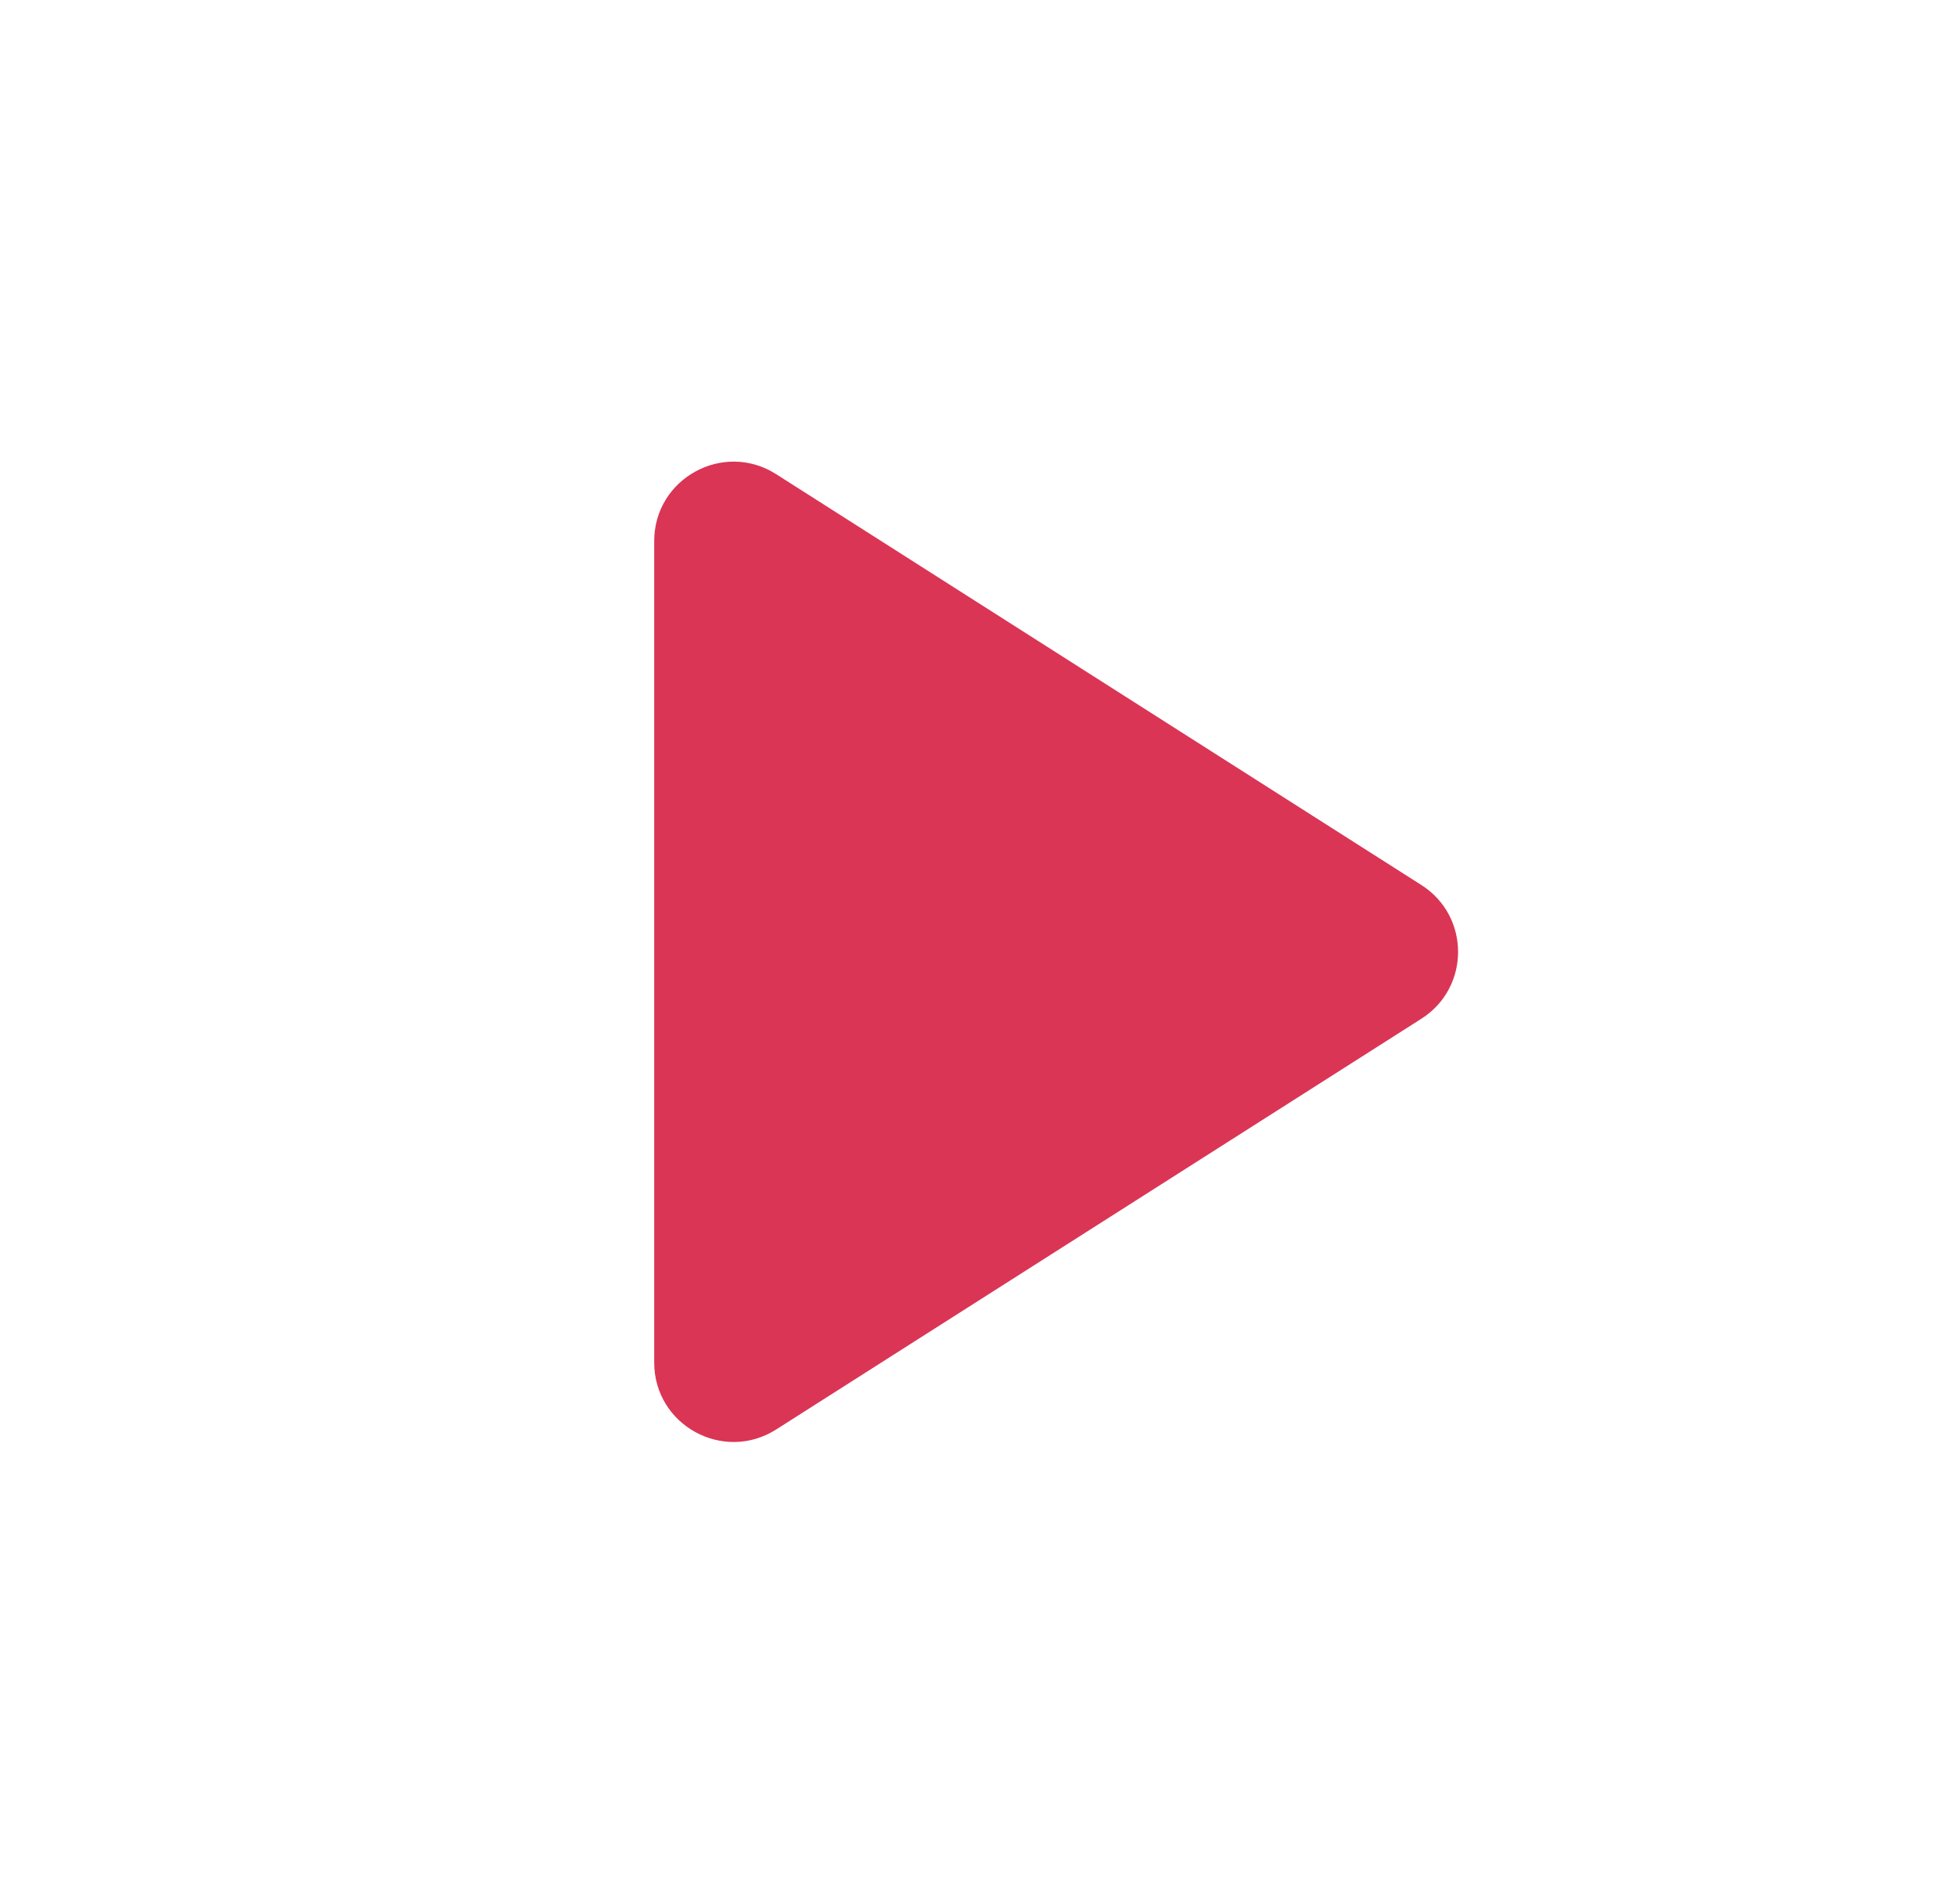
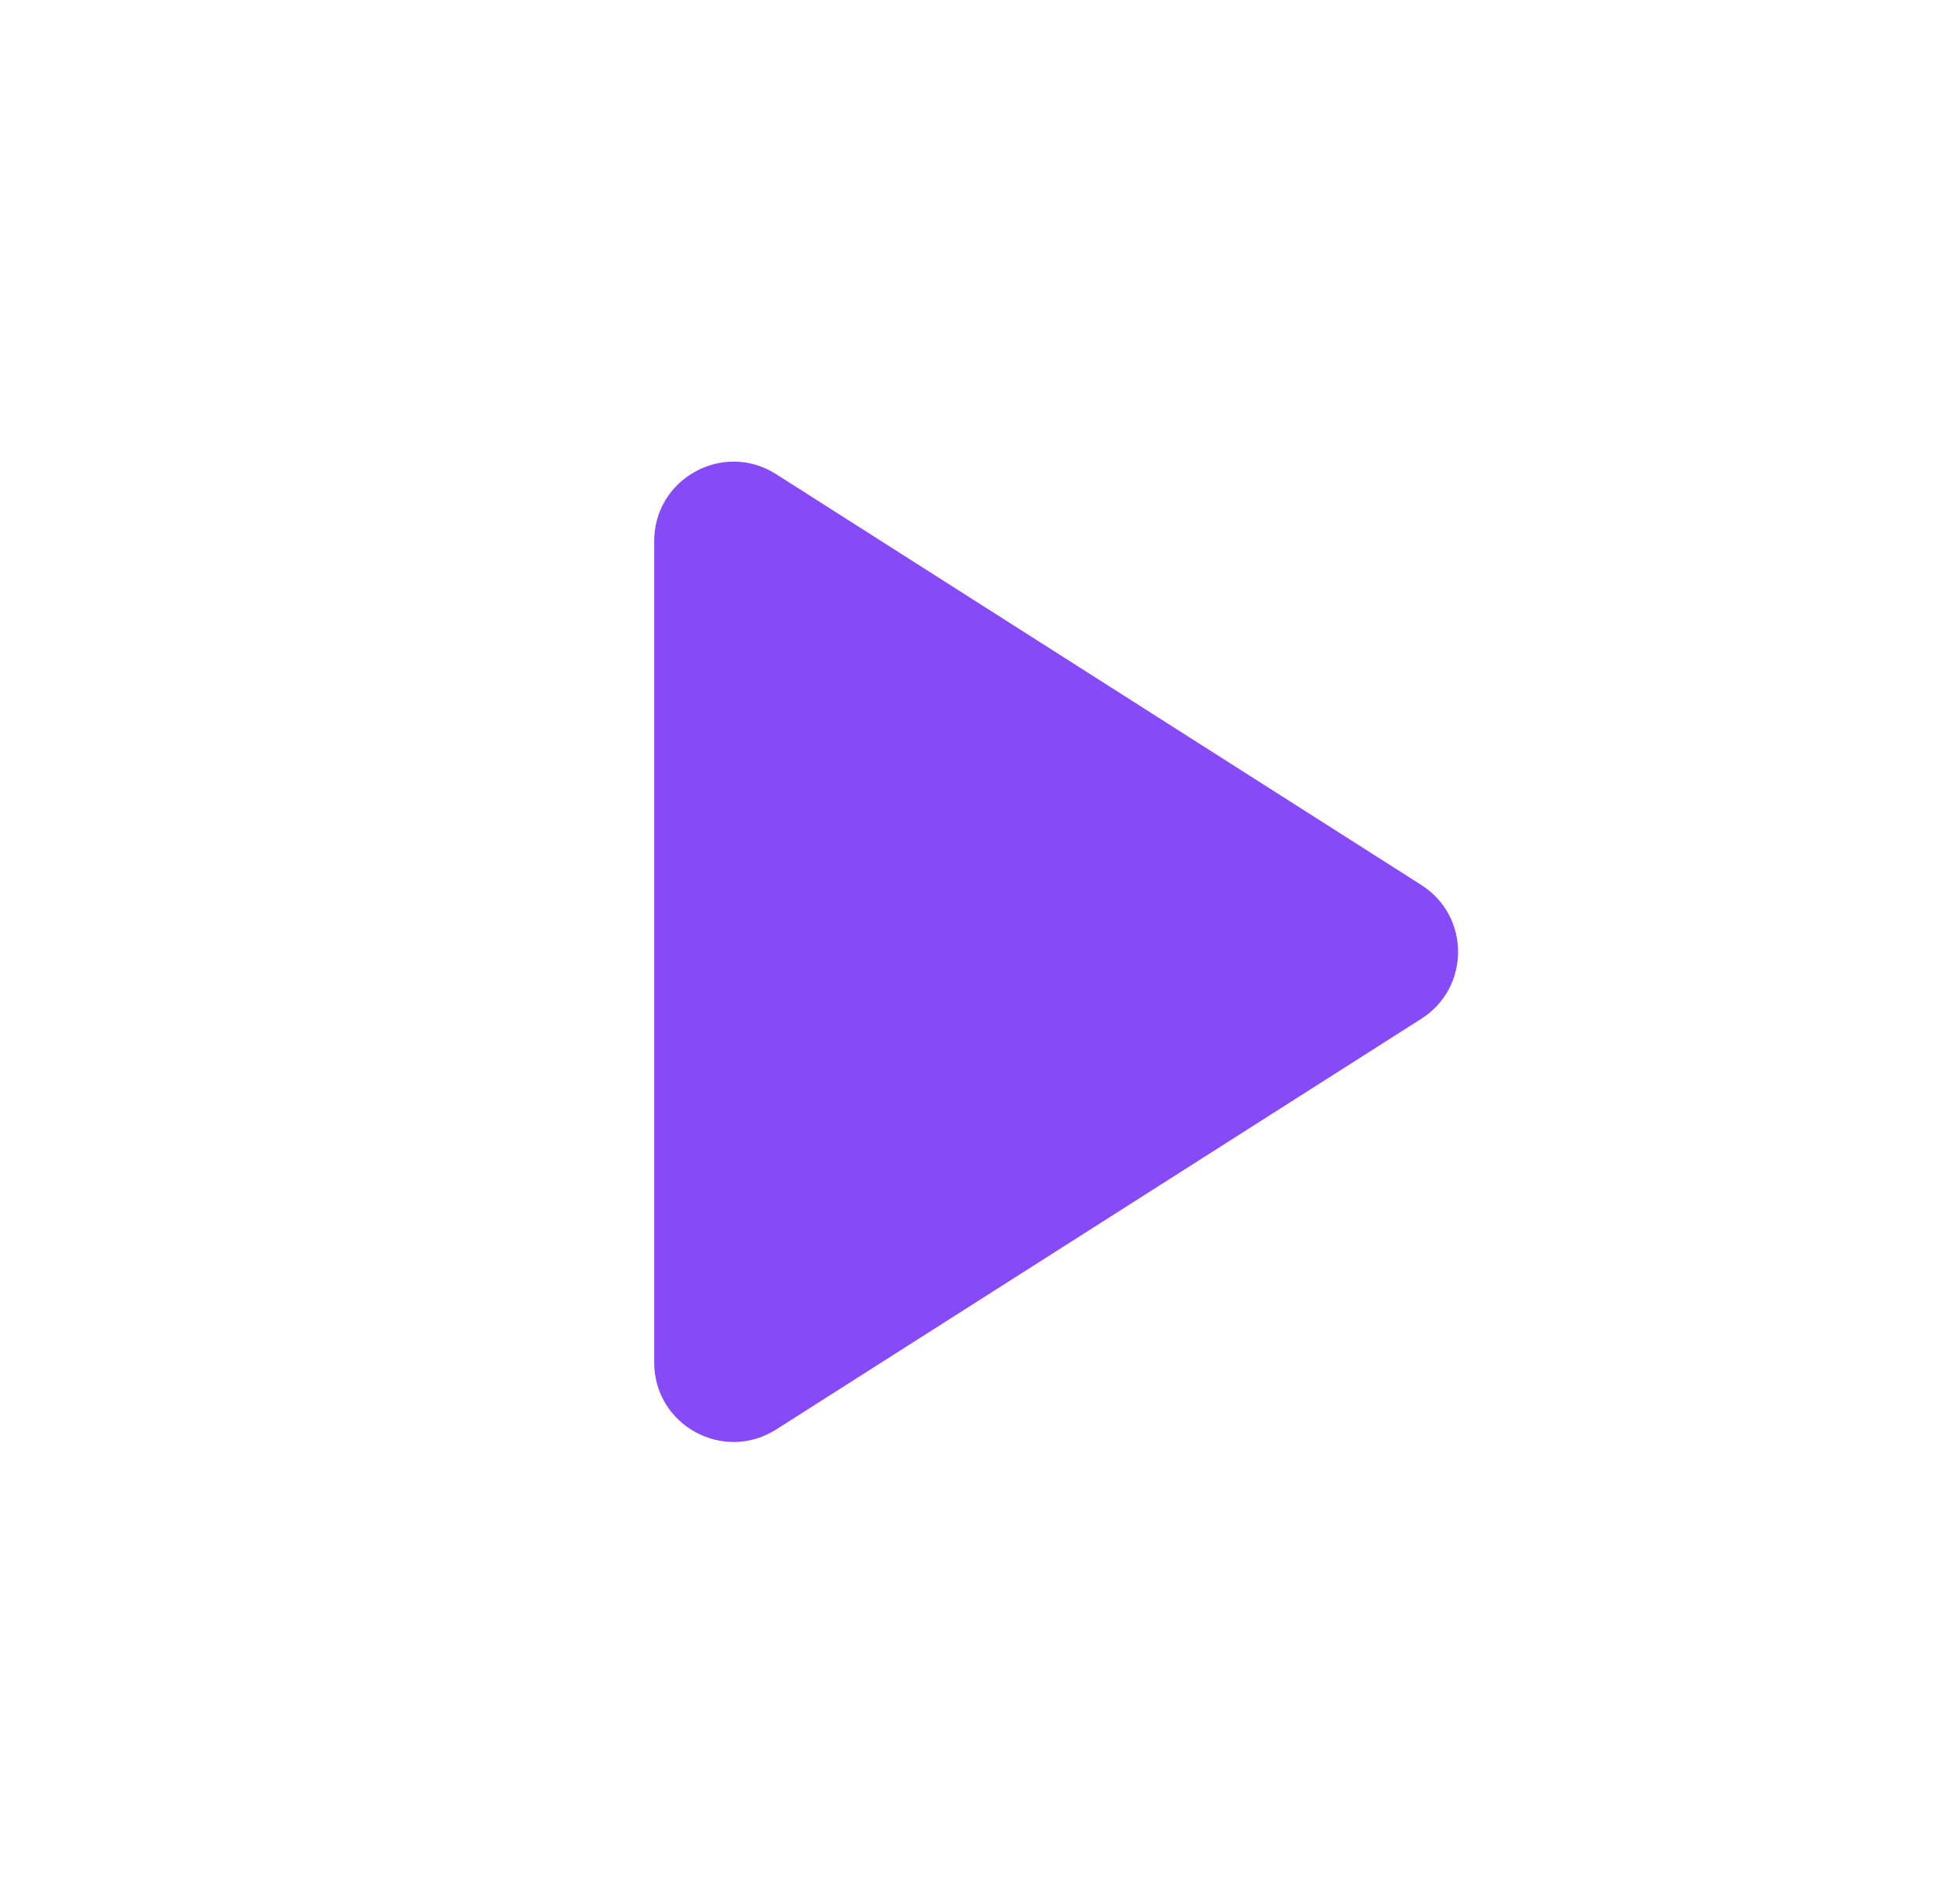
<svg xmlns="http://www.w3.org/2000/svg" width="37" height="36" viewBox="0 0 37 36" fill="none">
-   <path d="M12.375 10.233V25.768C12.375 26.952 13.681 27.669 14.681 27.035L26.886 19.267C27.813 18.678 27.813 17.326 26.886 16.737L14.681 8.967C13.681 8.331 12.375 9.05 12.375 10.233Z" fill="#DA3555" />
+   <path d="M12.375 10.233V25.768C12.375 26.952 13.681 27.669 14.681 27.035L26.886 19.267C27.813 18.678 27.813 17.326 26.886 16.737L14.681 8.967C13.681 8.331 12.375 9.05 12.375 10.233Z" fill="#864AF9" />
</svg>
